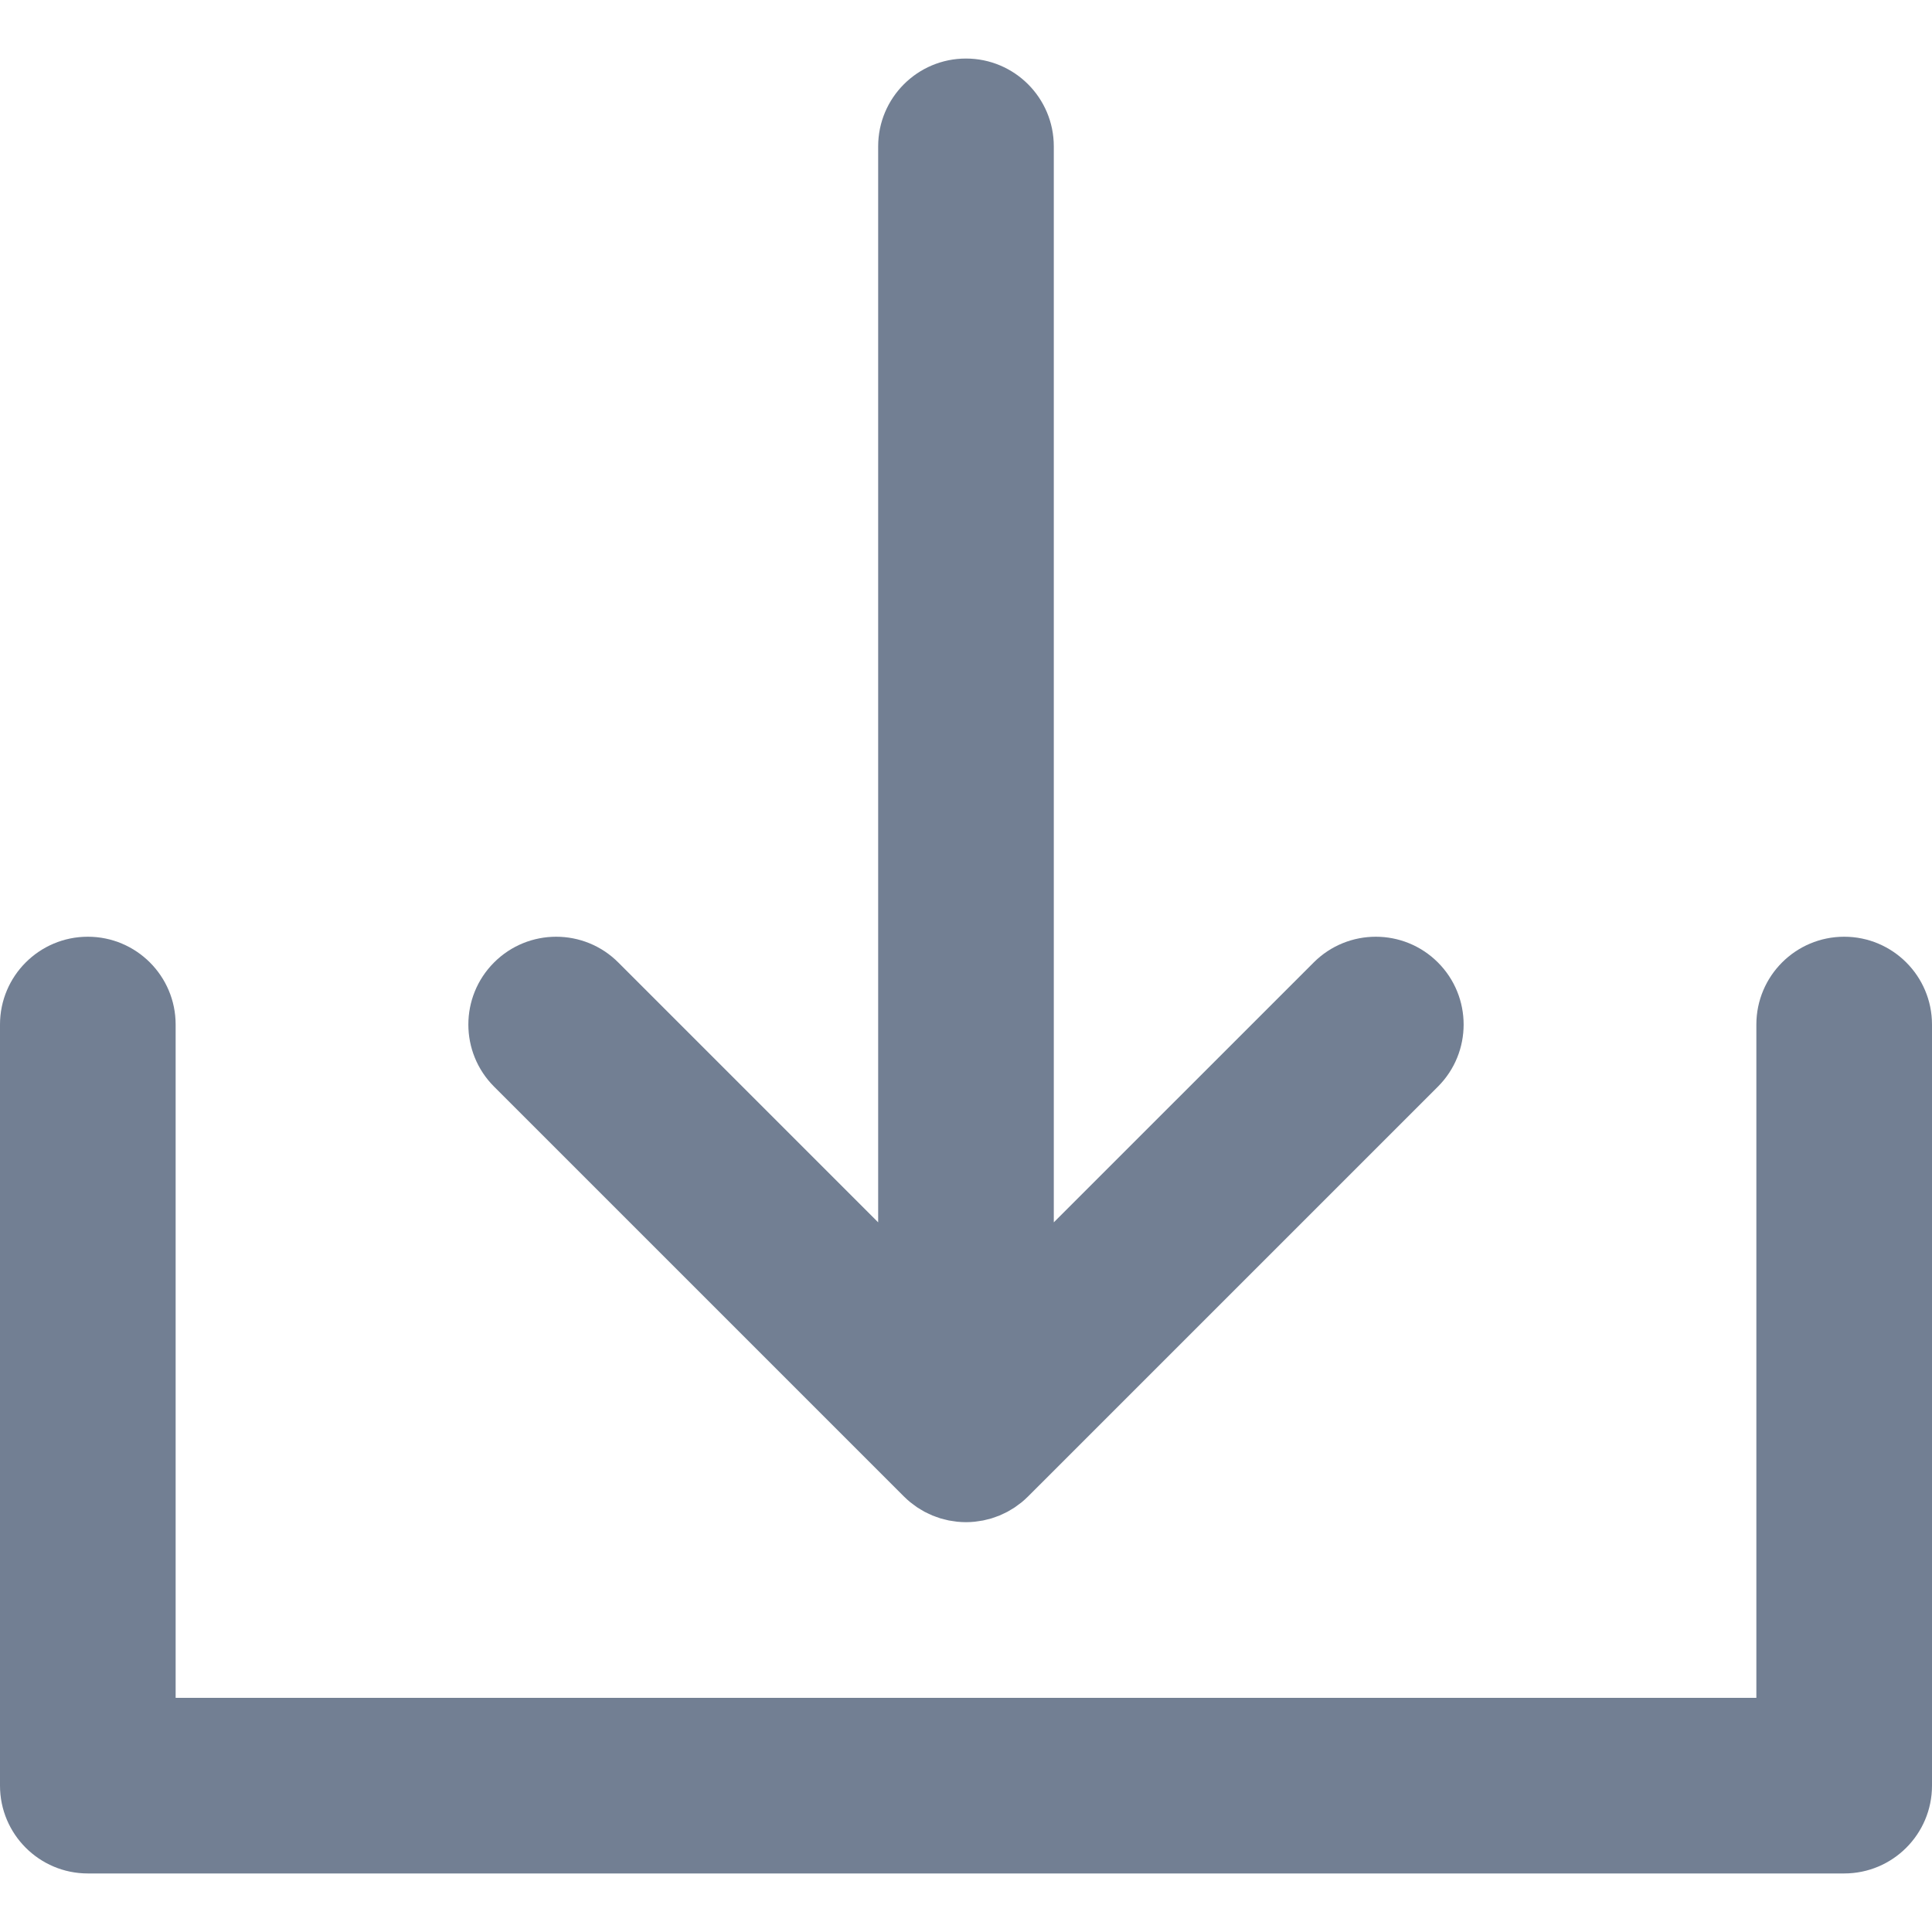
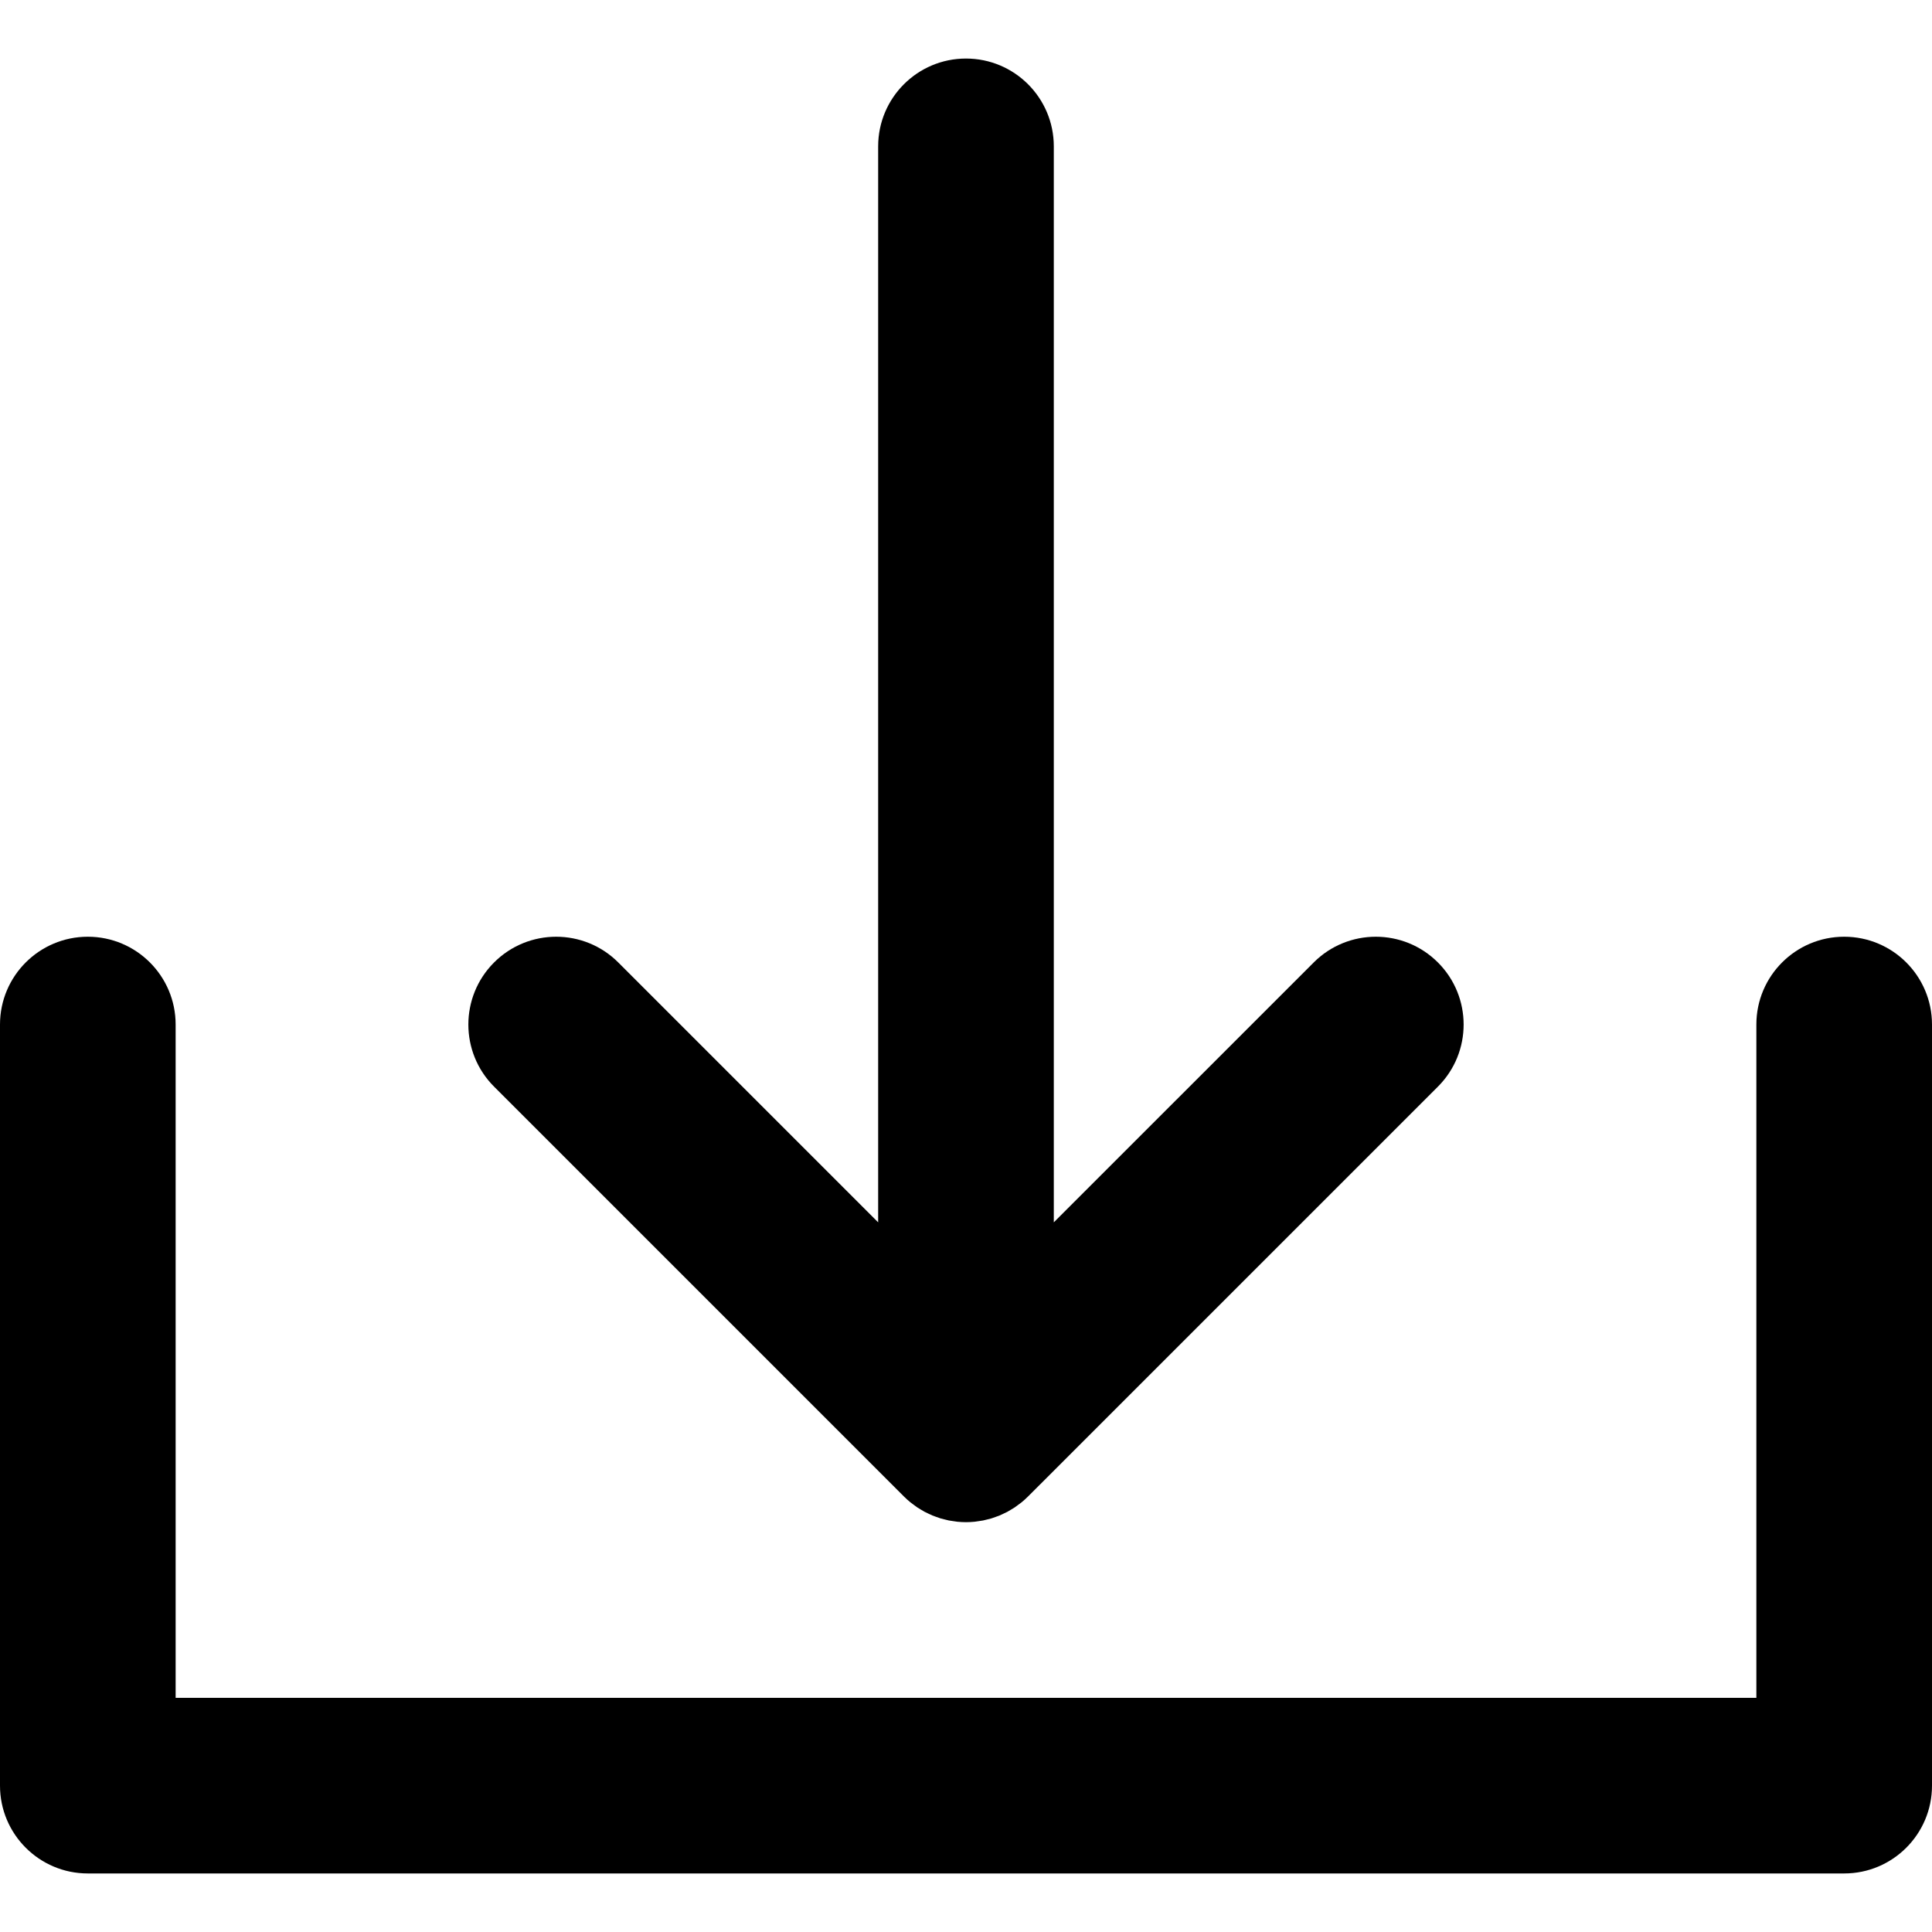
<svg xmlns="http://www.w3.org/2000/svg" version="1.1" id="Layer_1" x="0px" y="0px" viewBox="0 0 330 330" style="enable-background:new 0 0 330 330;" xml:space="preserve" class="download">
-   <g id="XMLID_23_" fill="#727f93">
+   <g id="XMLID_23_" fill="#000000">
    <path id="XMLID_24_" d="M154.389,255.602c0.351,0.351,0.719,0.683,1.103,0.998c0.169,0.138,0.347,0.258,0.52,0.388    c0.218,0.164,0.432,0.333,0.659,0.484c0.212,0.142,0.432,0.265,0.649,0.395c0.202,0.121,0.4,0.248,0.608,0.359    c0.223,0.12,0.453,0.221,0.681,0.328c0.215,0.102,0.427,0.21,0.648,0.301c0.223,0.092,0.45,0.167,0.676,0.247    c0.236,0.085,0.468,0.175,0.709,0.248c0.226,0.068,0.456,0.119,0.684,0.176c0.246,0.062,0.489,0.131,0.739,0.181    c0.263,0.052,0.529,0.083,0.794,0.121c0.219,0.031,0.435,0.073,0.658,0.095c0.492,0.048,0.986,0.075,1.48,0.075    c0.494,0,0.988-0.026,1.479-0.075c0.226-0.022,0.444-0.064,0.667-0.096c0.262-0.037,0.524-0.068,0.784-0.12    c0.255-0.05,0.504-0.121,0.754-0.184c0.223-0.057,0.448-0.105,0.669-0.172c0.246-0.075,0.483-0.167,0.724-0.253    c0.221-0.08,0.444-0.152,0.662-0.242c0.225-0.093,0.44-0.202,0.659-0.306c0.225-0.106,0.452-0.206,0.672-0.324    c0.21-0.112,0.408-0.239,0.611-0.361c0.217-0.13,0.437-0.252,0.648-0.394c0.222-0.148,0.431-0.314,0.644-0.473    c0.179-0.134,0.362-0.258,0.536-0.4c0.365-0.3,0.714-0.617,1.049-0.949c0.016-0.016,0.034-0.028,0.049-0.044l70.002-69.998    c5.858-5.858,5.858-15.355,0-21.213c-5.857-5.857-15.355-5.858-21.213-0.001l-44.396,44.393V25c0-8.284-6.716-15-15-15    c-8.284,0-15,6.716-15,15v183.785l-44.392-44.391c-5.857-5.858-15.355-5.858-21.213,0c-5.858,5.858-5.858,15.355,0,21.213    L154.389,255.602z" />
    <path id="XMLID_25_" d="M315,160c-8.284,0-15,6.716-15,15v115H30V175c0-8.284-6.716-15-15-15c-8.284,0-15,6.716-15,15v130    c0,8.284,6.716,15,15,15h300c8.284,0,15-6.716,15-15V175C330,166.716,323.284,160,315,160z" />
  </g>
</svg>
